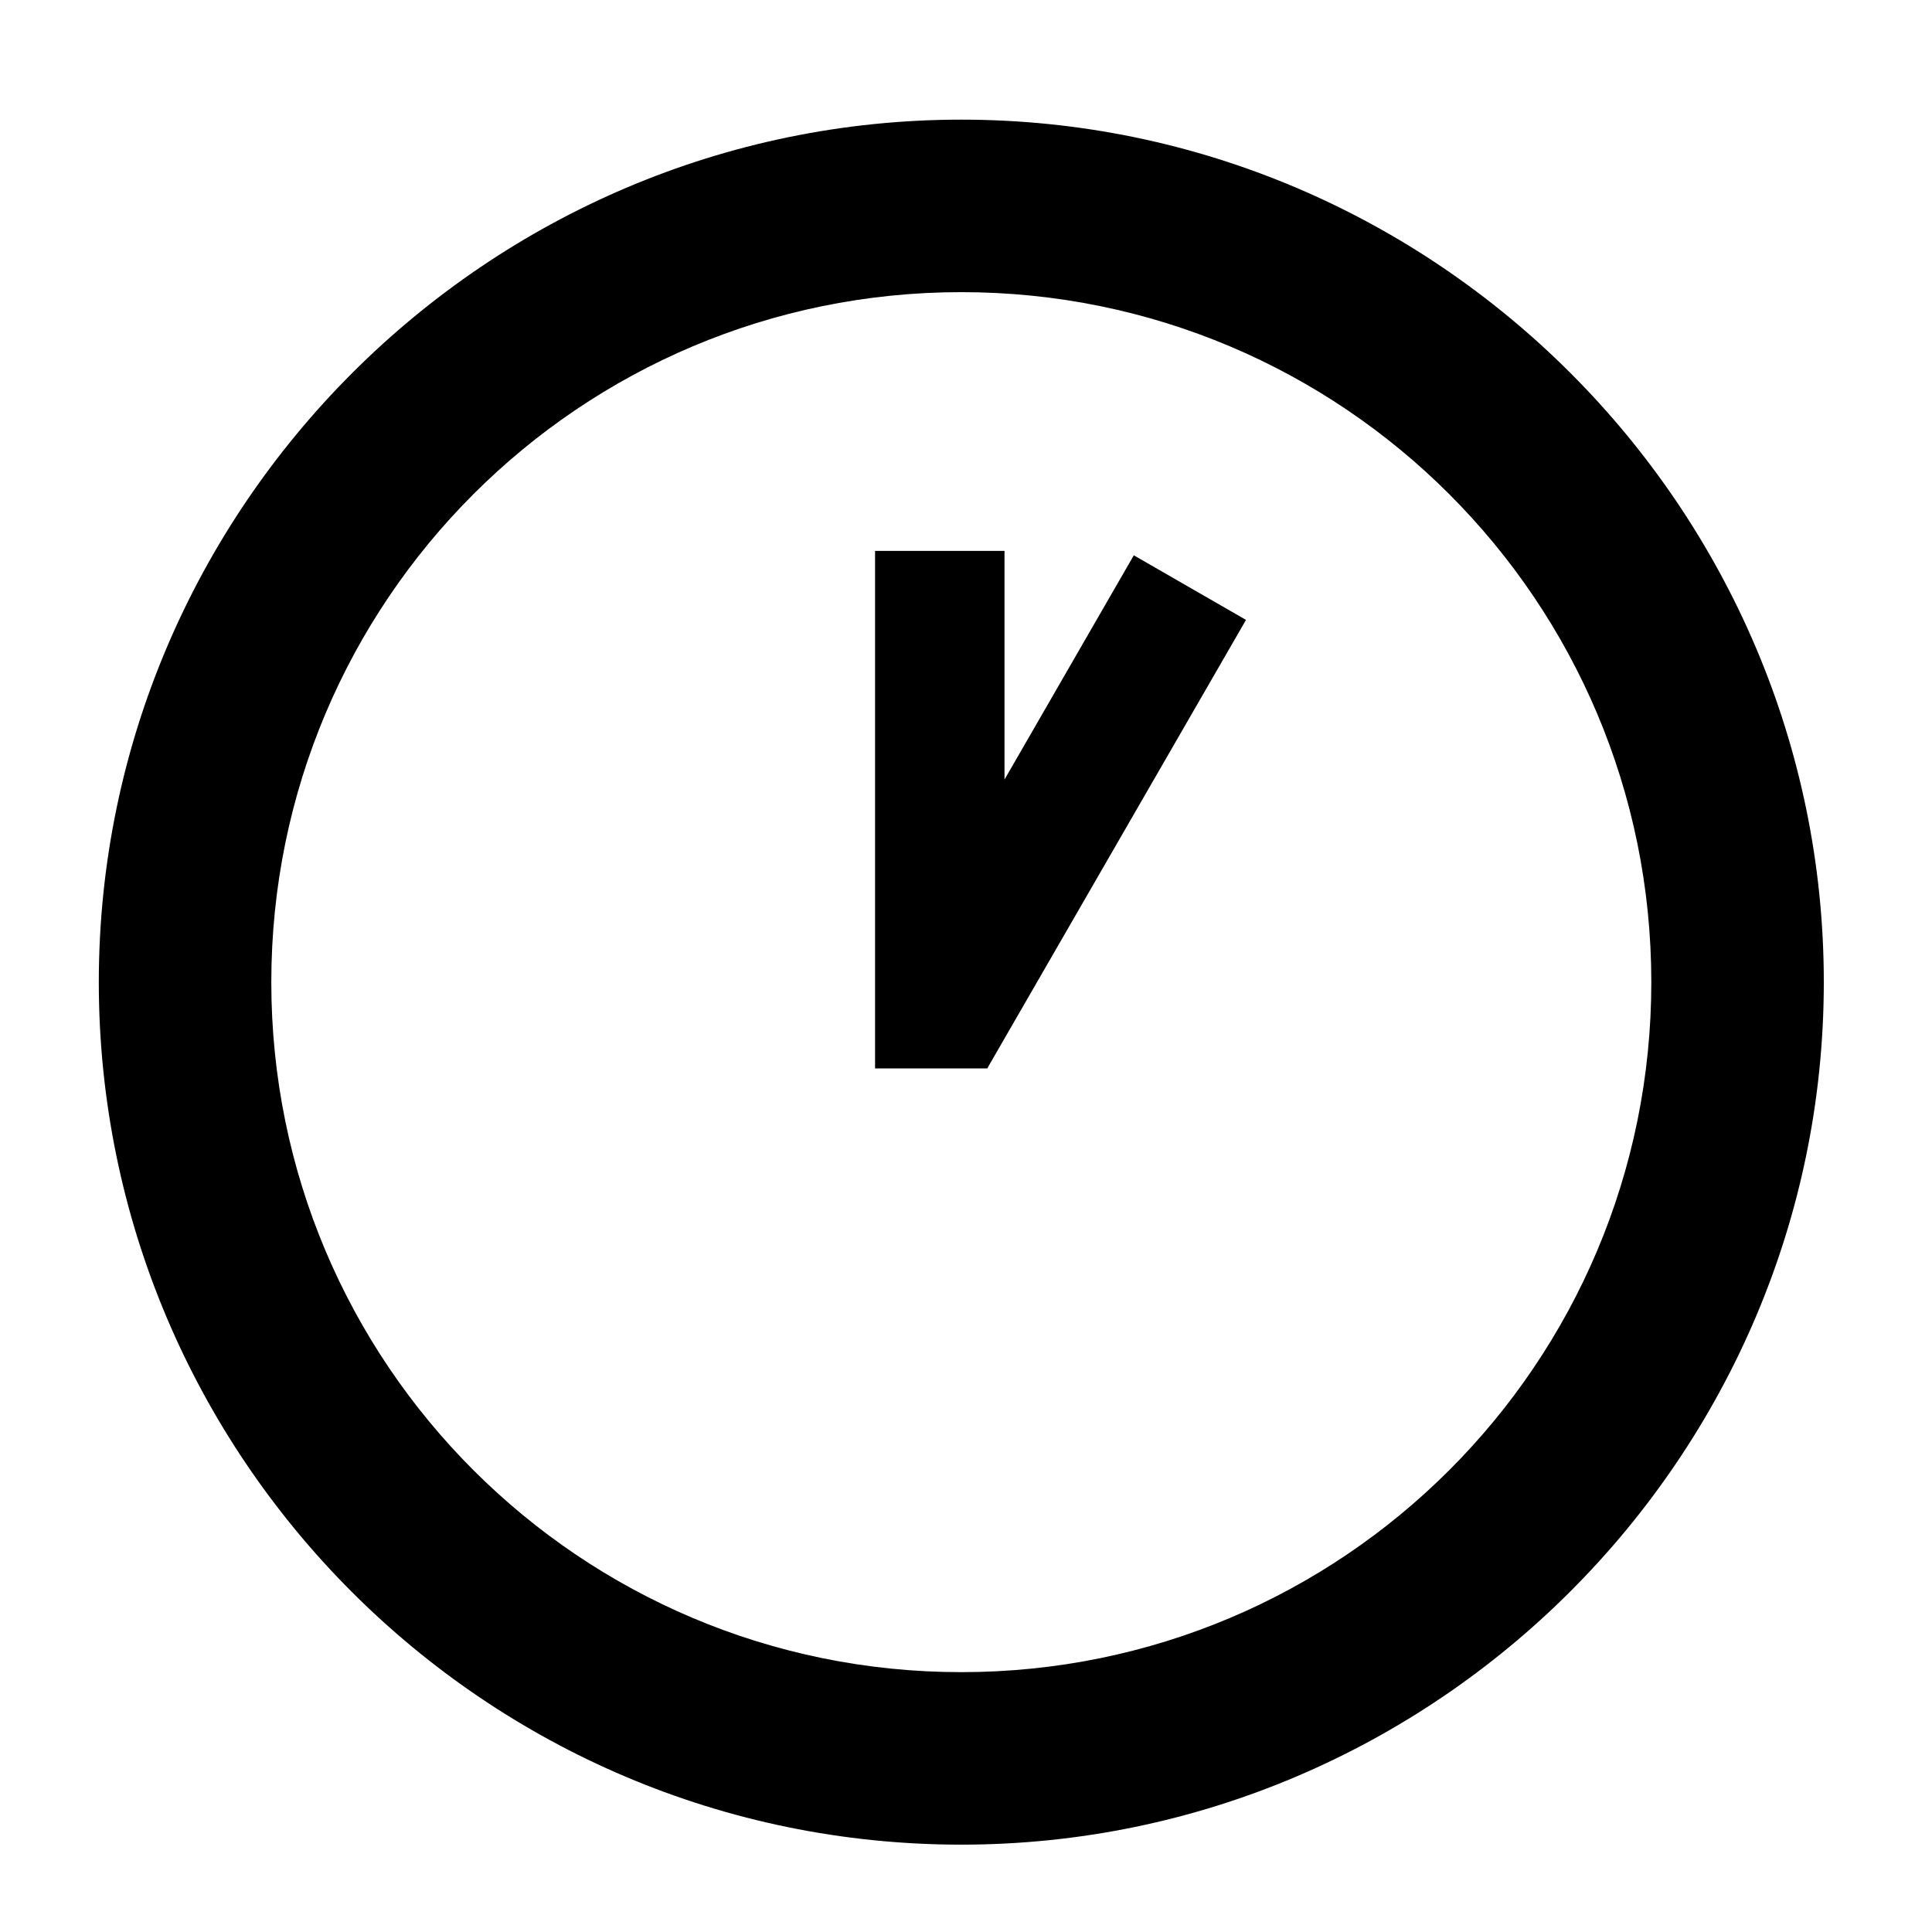
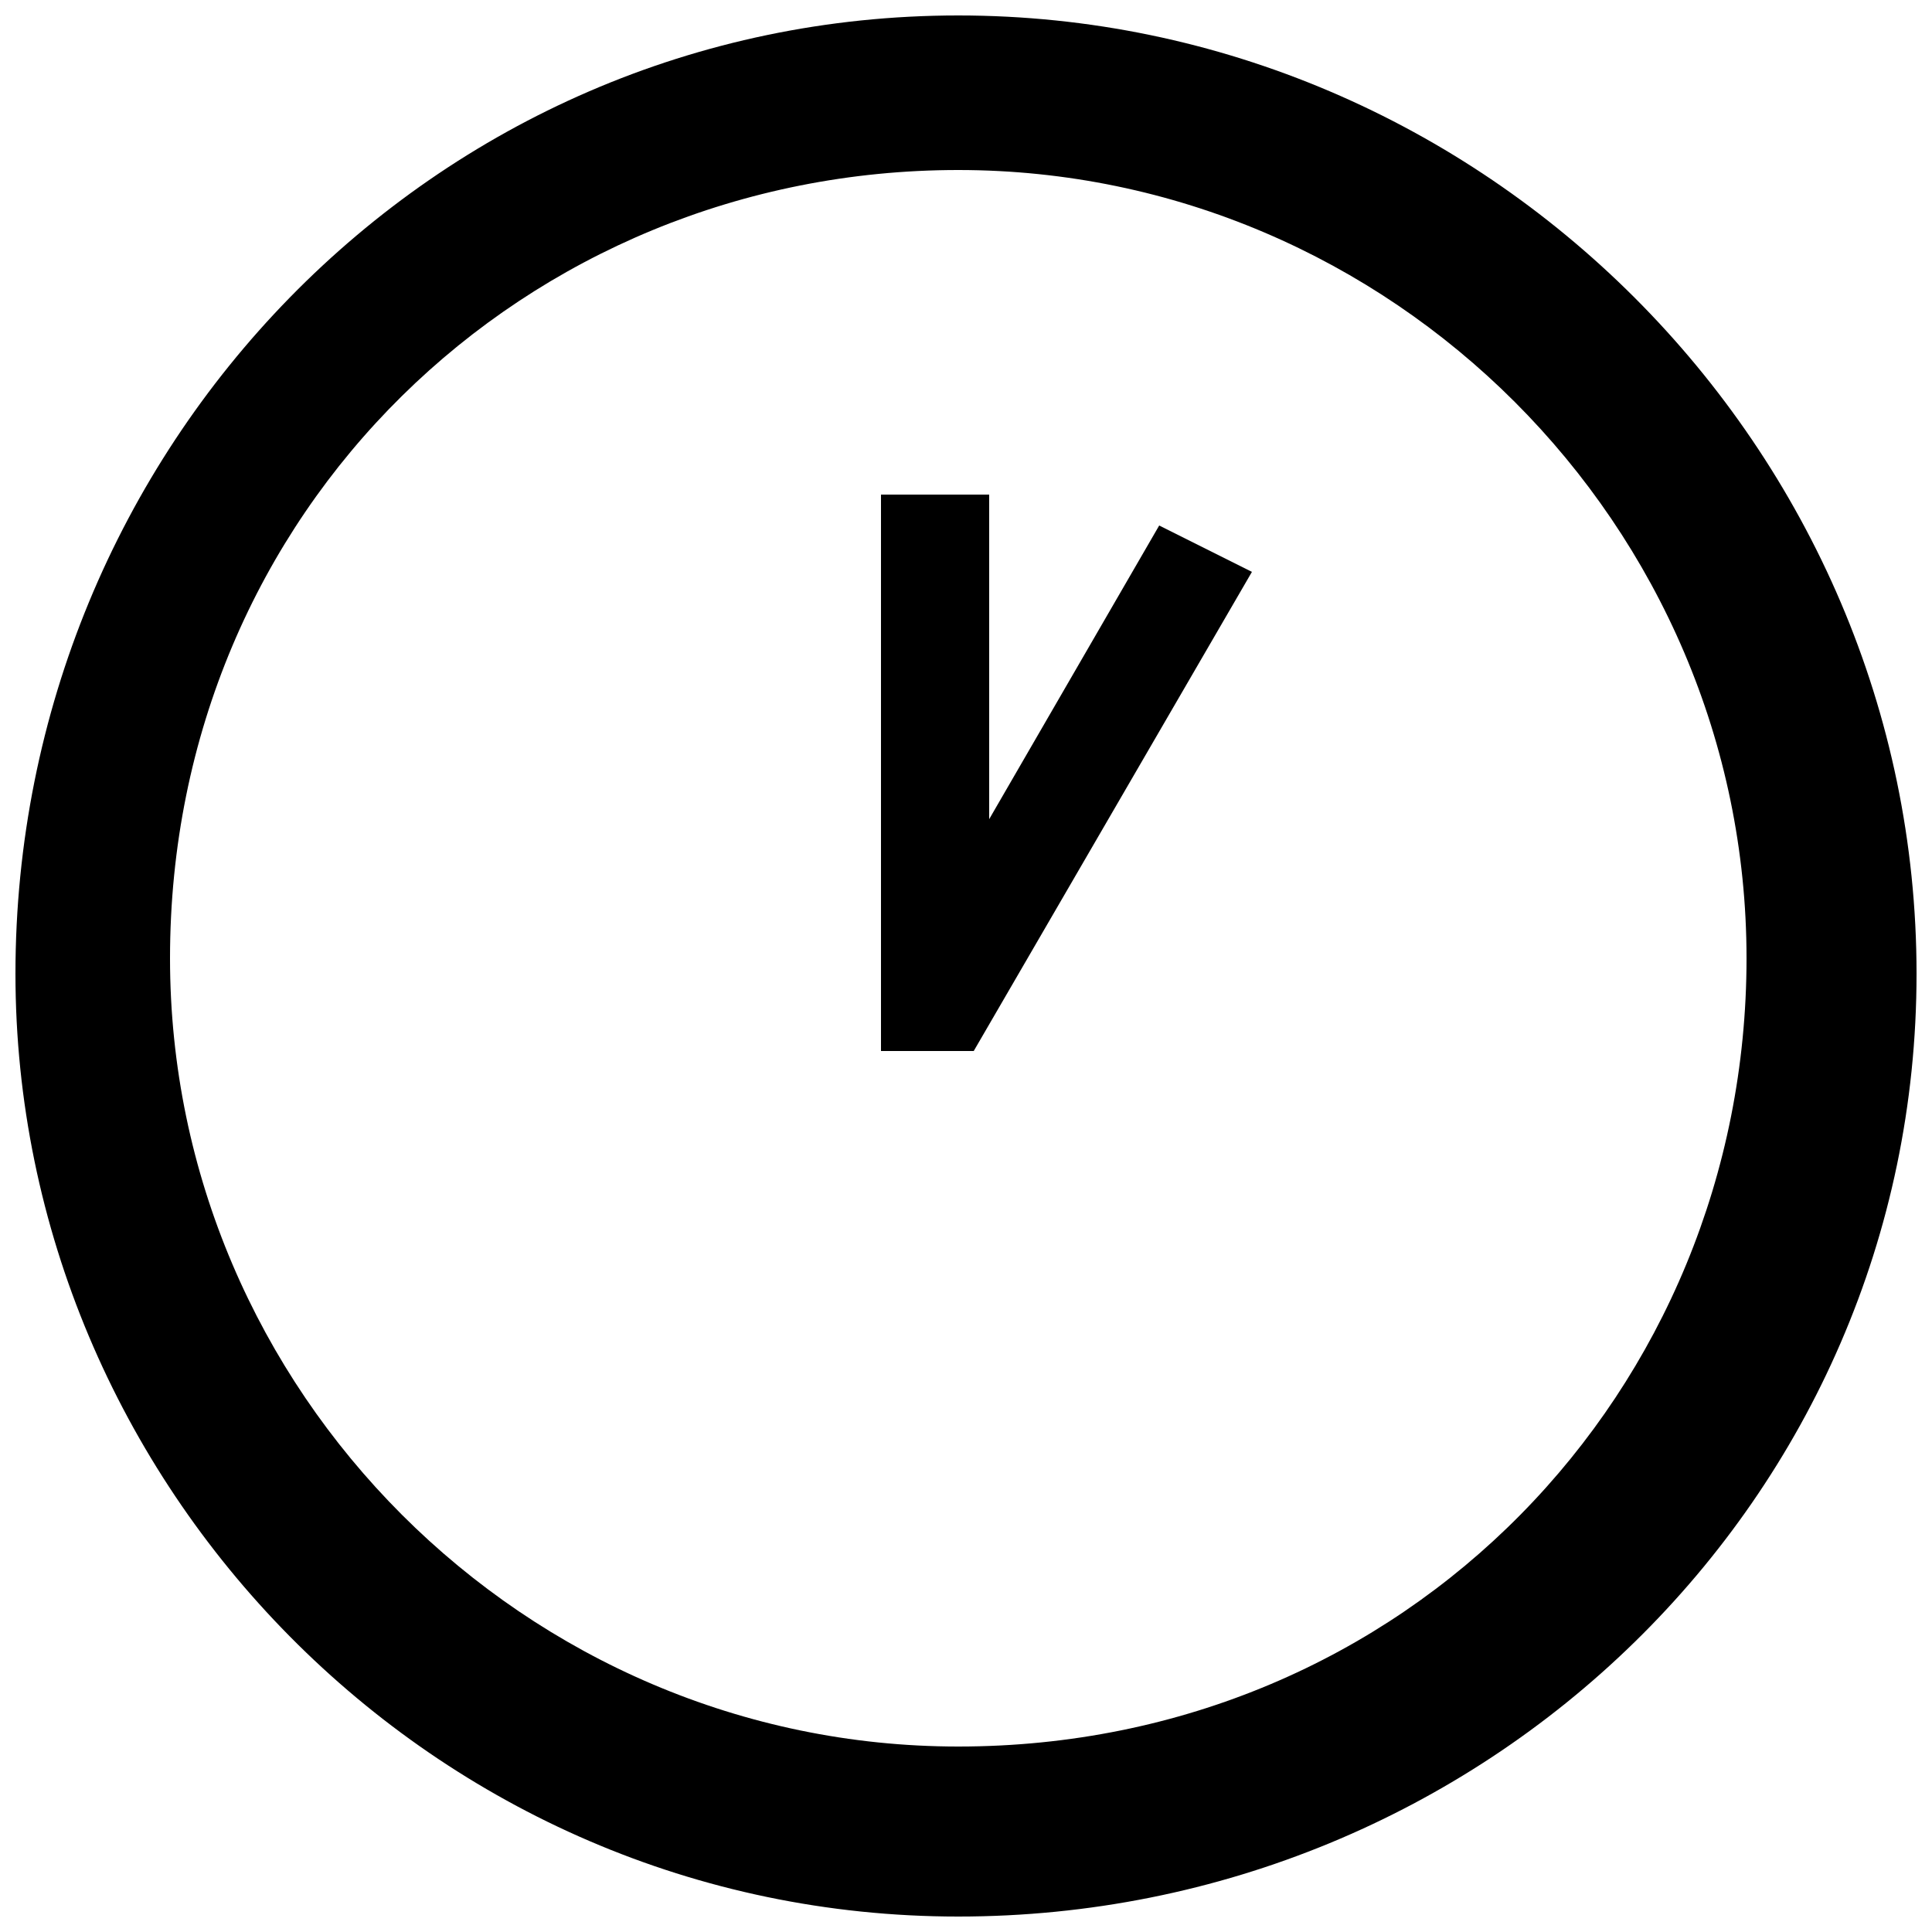
- <svg xmlns="http://www.w3.org/2000/svg" width="14" height="14" viewBox="0 0 14 14">
-   <path d="M6.966 12.117C9.729 12.117 11.966 9.88 11.966 7.117C11.966 4.355 9.729 2.117 6.966 2.117C4.204 2.117 1.966 4.355 1.966 7.117C1.966 9.88 4.204 12.117 6.966 12.117ZM6.966 0.867C10.404 0.867 13.216 3.68 13.216 7.117C13.216 10.555 10.404 13.367 6.966 13.367C3.51 13.367 0.716 10.555 0.716 7.117C0.716 3.68 3.529 0.867 6.966 0.867ZM9.029 4.492L7.154 7.742H6.341V3.992H7.279V5.649L8.216 4.024L9.029 4.492Z" />
+ <svg xmlns="http://www.w3.org/2000/svg" version="1.1" id="Layer_1" x="0px" y="0px" viewBox="0 0 12.5 12.5" style="enable-background:new 0 0 12.5 12.5;" xml:space="preserve">
+   <g>
+     <polygon points="5.7,3.2 5.7,6.8 6.3,6.8 8.1,3.7 7.5,3.4 6.4,5.3 6.4,3.2  " />
+     <path d="M6.2,0.1c-3.4,0-6.1,2.8-6.1,6.2c0,3.3,2.7,6.1,6.1,6.1c3.4,0,6.2-2.7,6.2-6.1C12.4,2.9,9.6,0.1,6.2,0.1z M6.2,11.3   c-2.8,0-5.1-2.3-5.1-5.1c0-2.9,2.3-5.1,5.1-5.1s5.1,2.3,5.1,5.1S9.1,11.3,6.2,11.3z" />
+   </g>
</svg>
